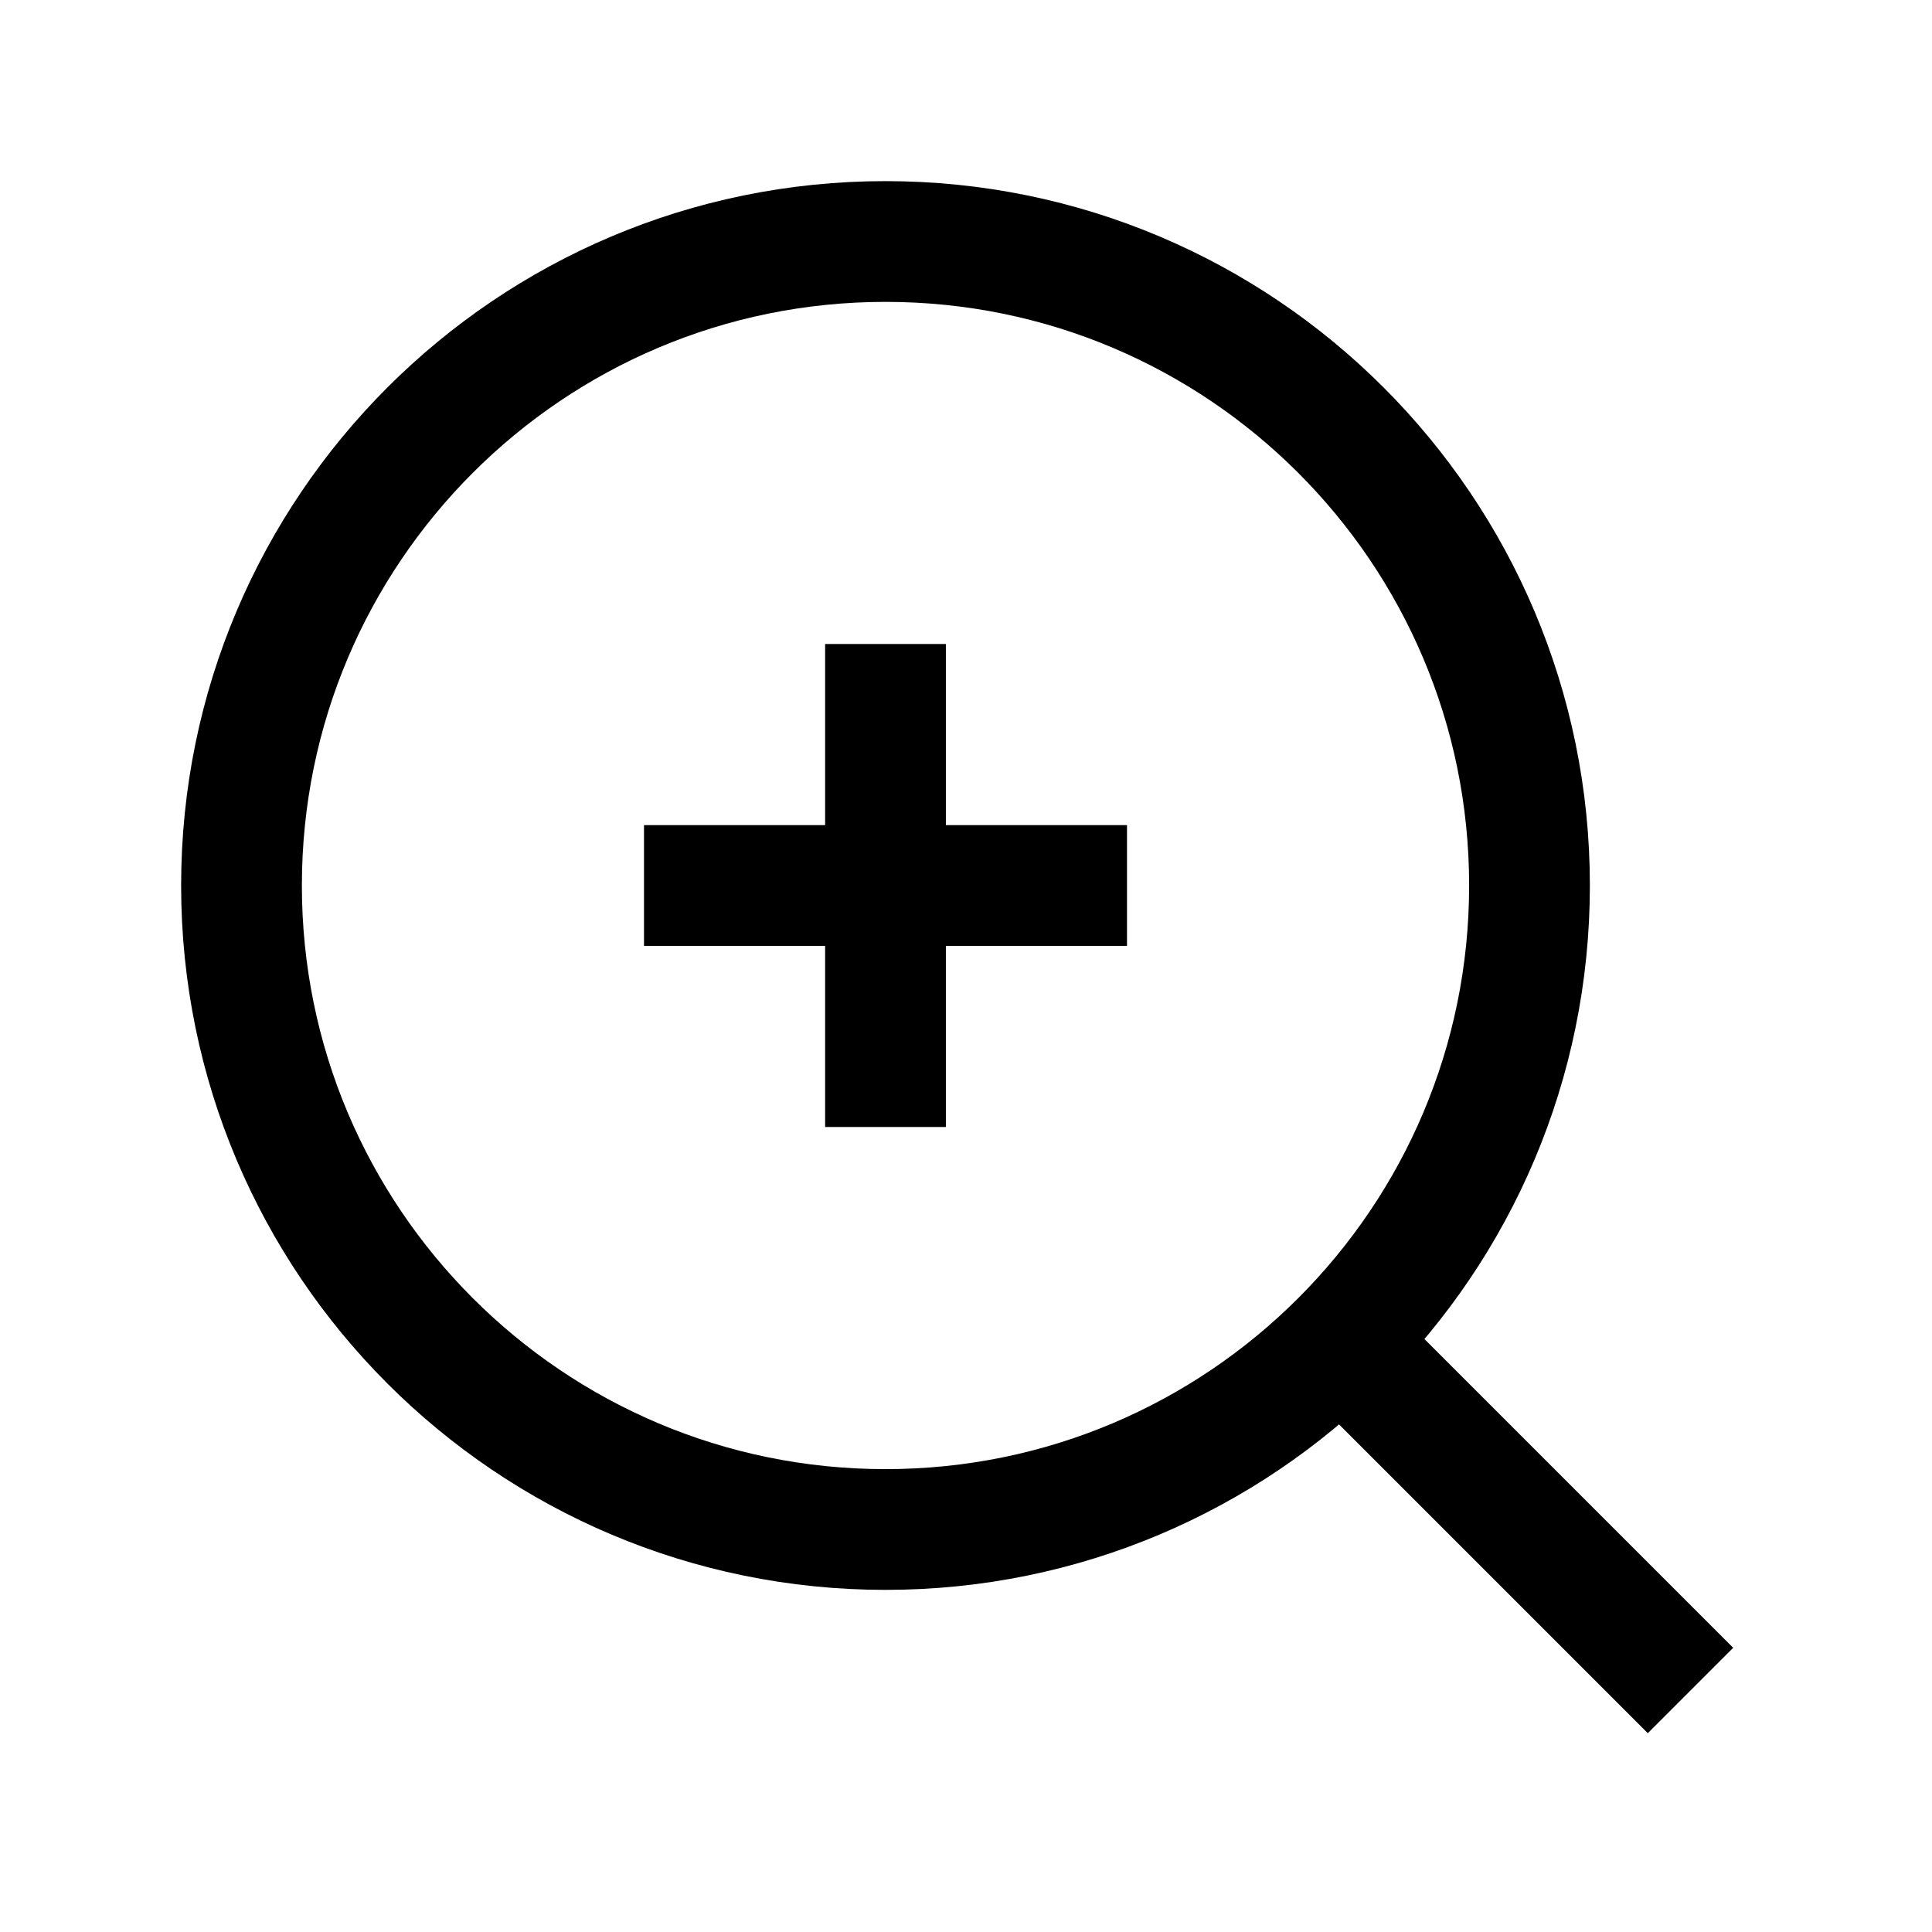
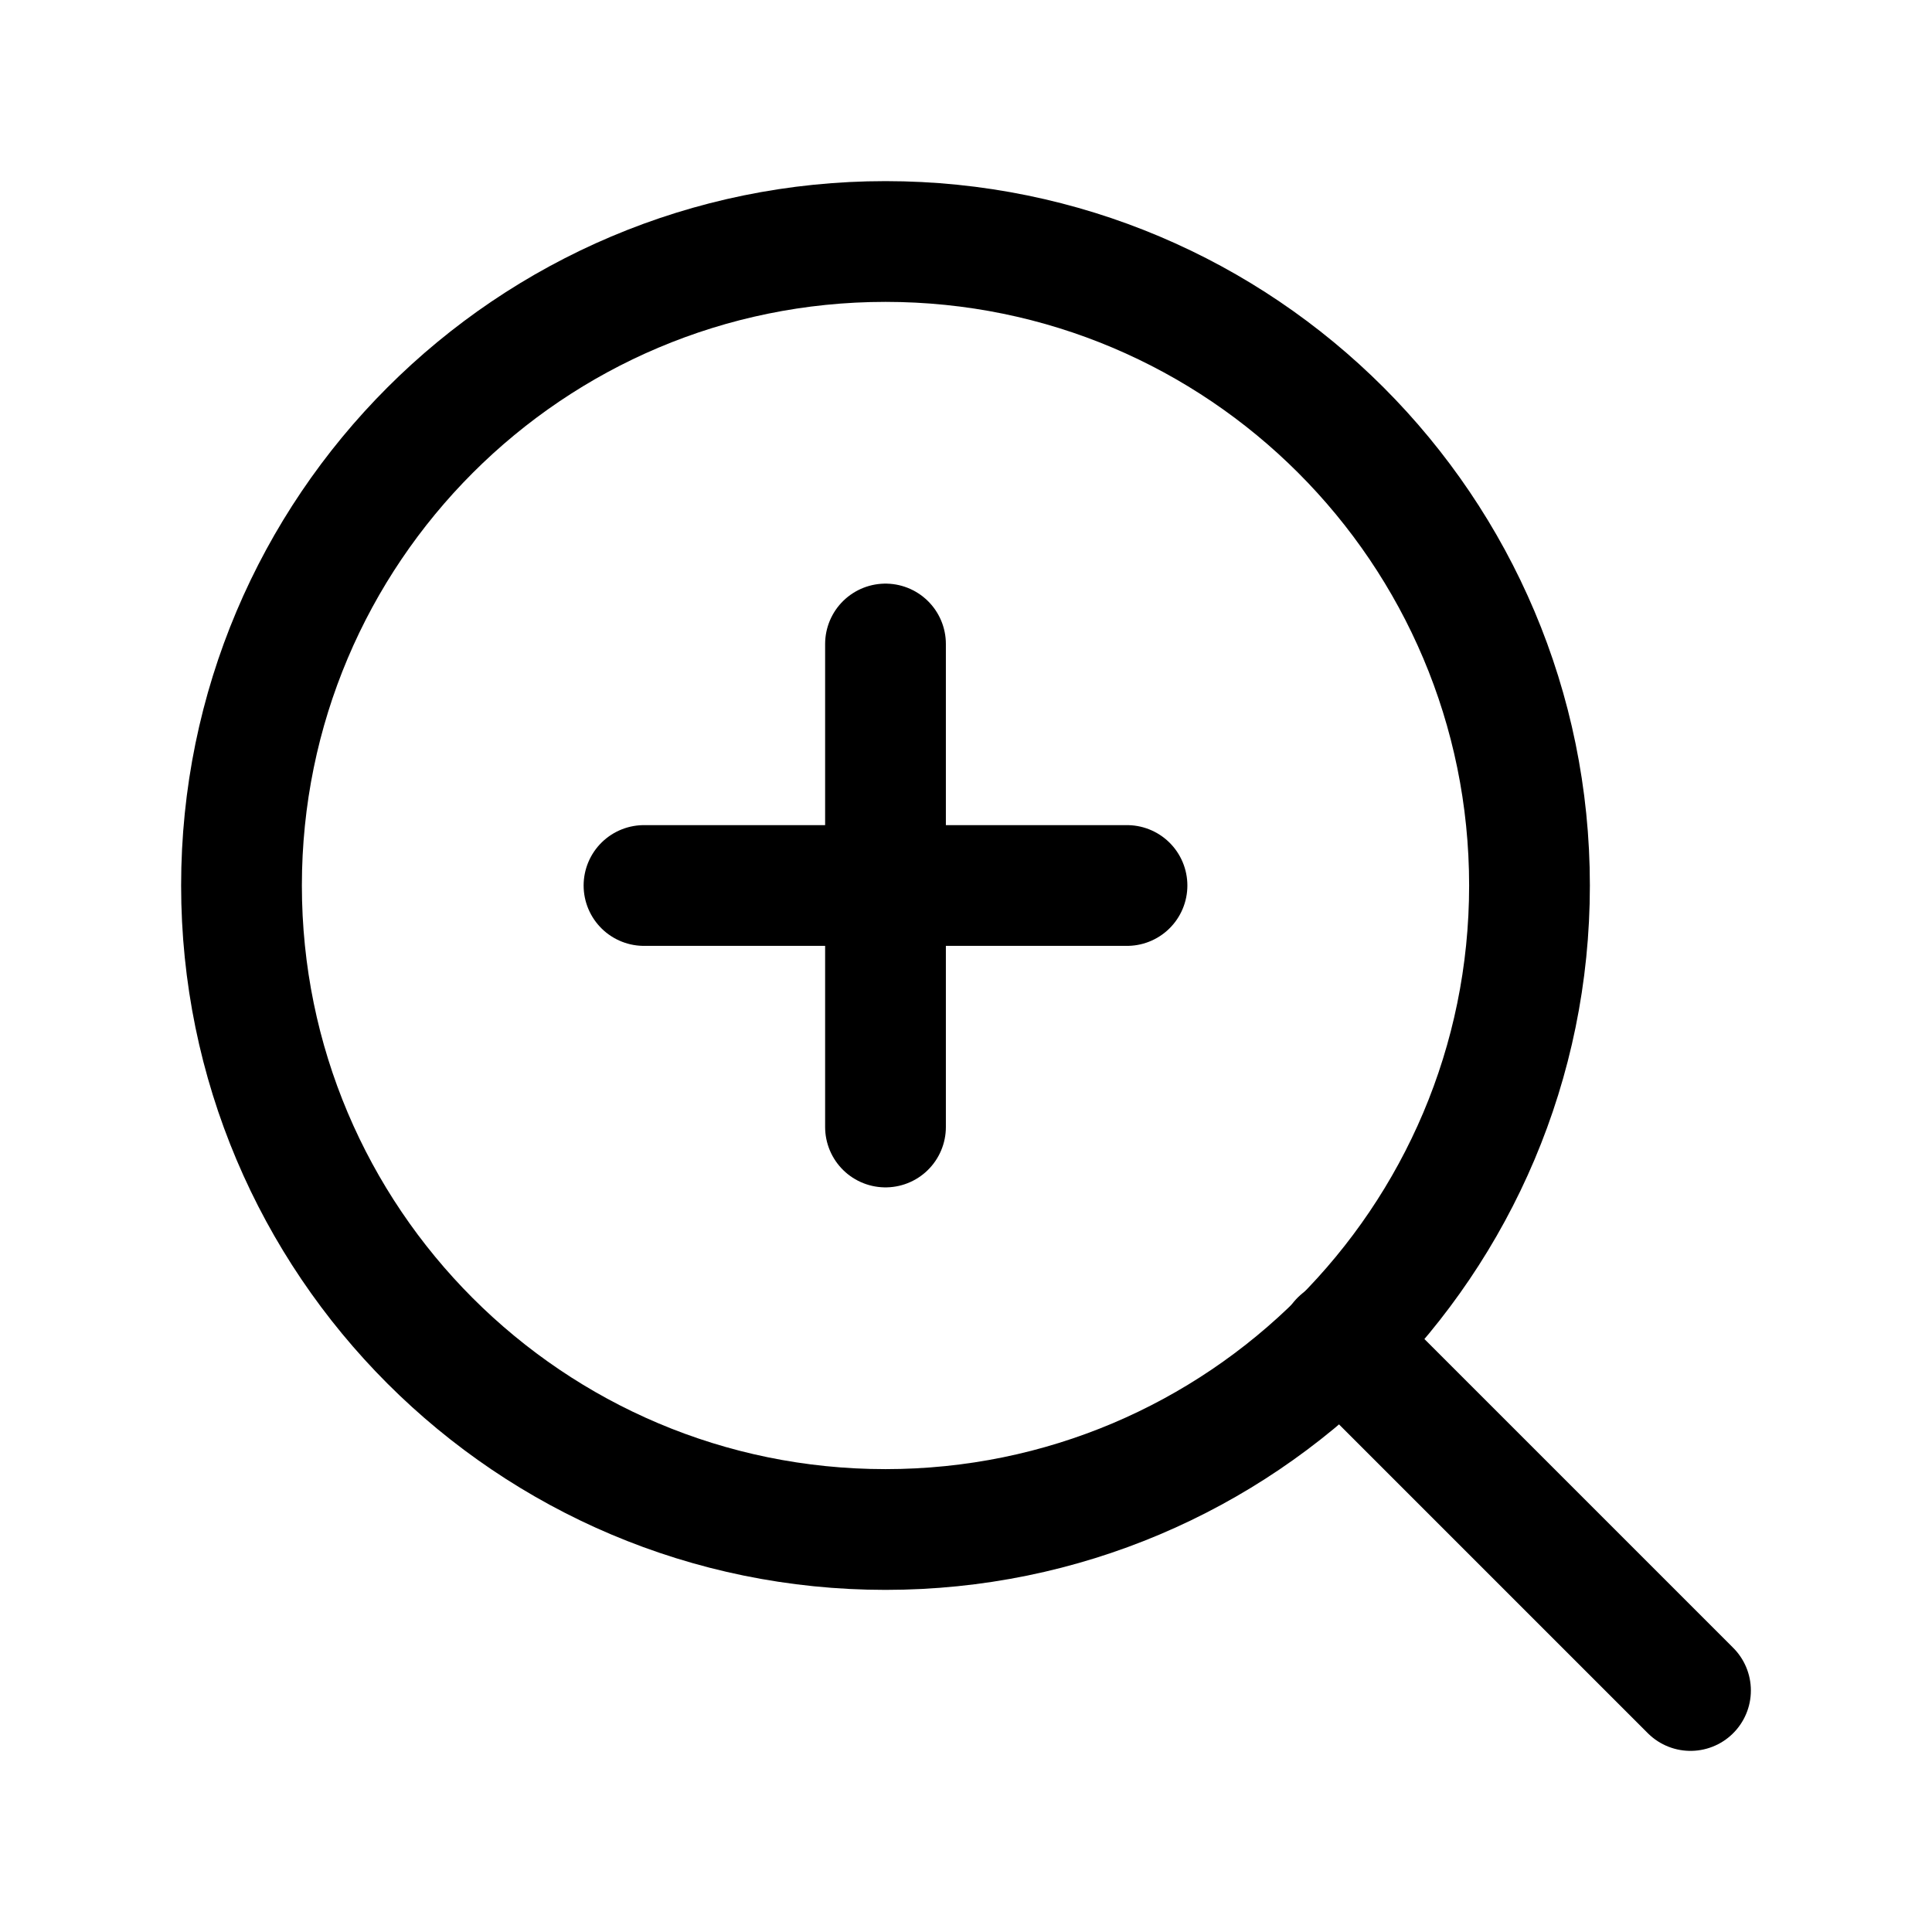
<svg xmlns="http://www.w3.org/2000/svg" fill="none" viewBox="0 0 24 24" stroke-width="1.5" stroke="currentColor" class="size-6">
  <circle cx="11" cy="11" r="8" />
-   <line x1="21" y1="21" x2="16.65" y2="16.65" />
-   <line x1="11" y1="8" x2="11" y2="14" />
-   <line x1="8" y1="11" x2="14" y2="11" />
+   <line stroke-linecap="round" stroke-linejoin="round" x1="21" y1="21" x2="16.65" y2="16.65" />
+   <line stroke-linecap="round" stroke-linejoin="round" x1="11" y1="8" x2="11" y2="14" />
+   <line stroke-linecap="round" stroke-linejoin="round" x1="8" y1="11" x2="14" y2="11" />
</svg>
